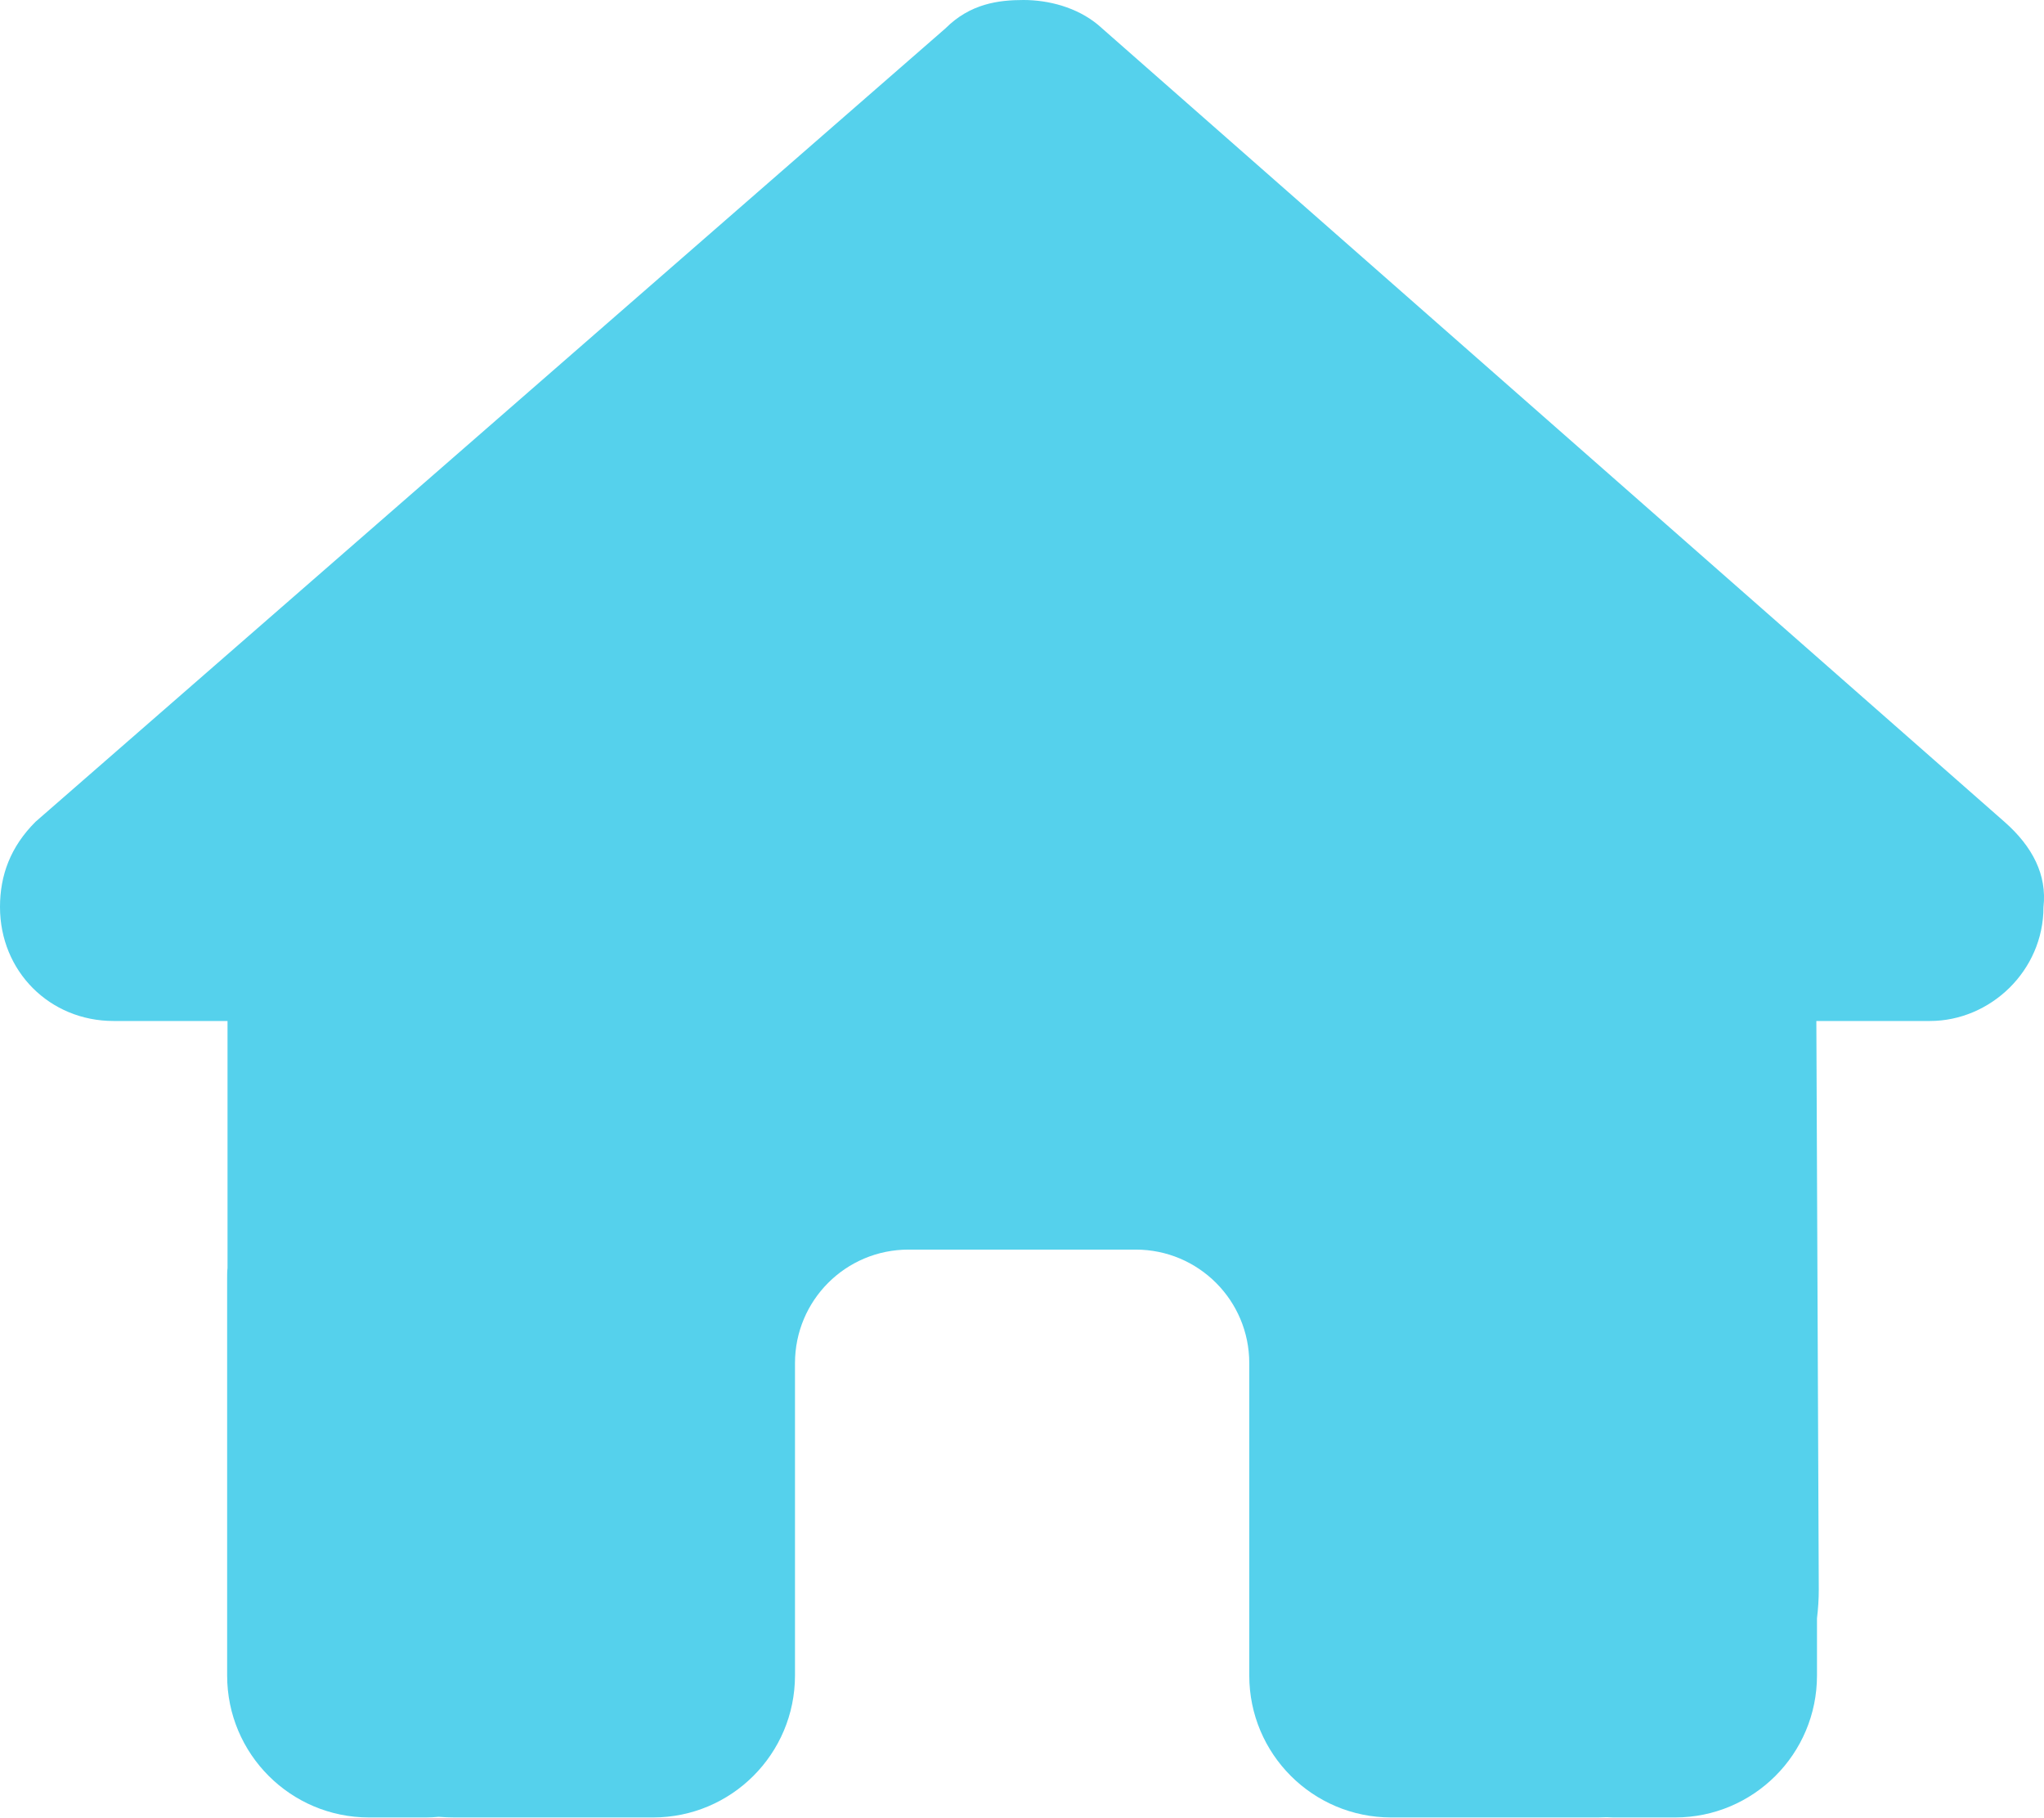
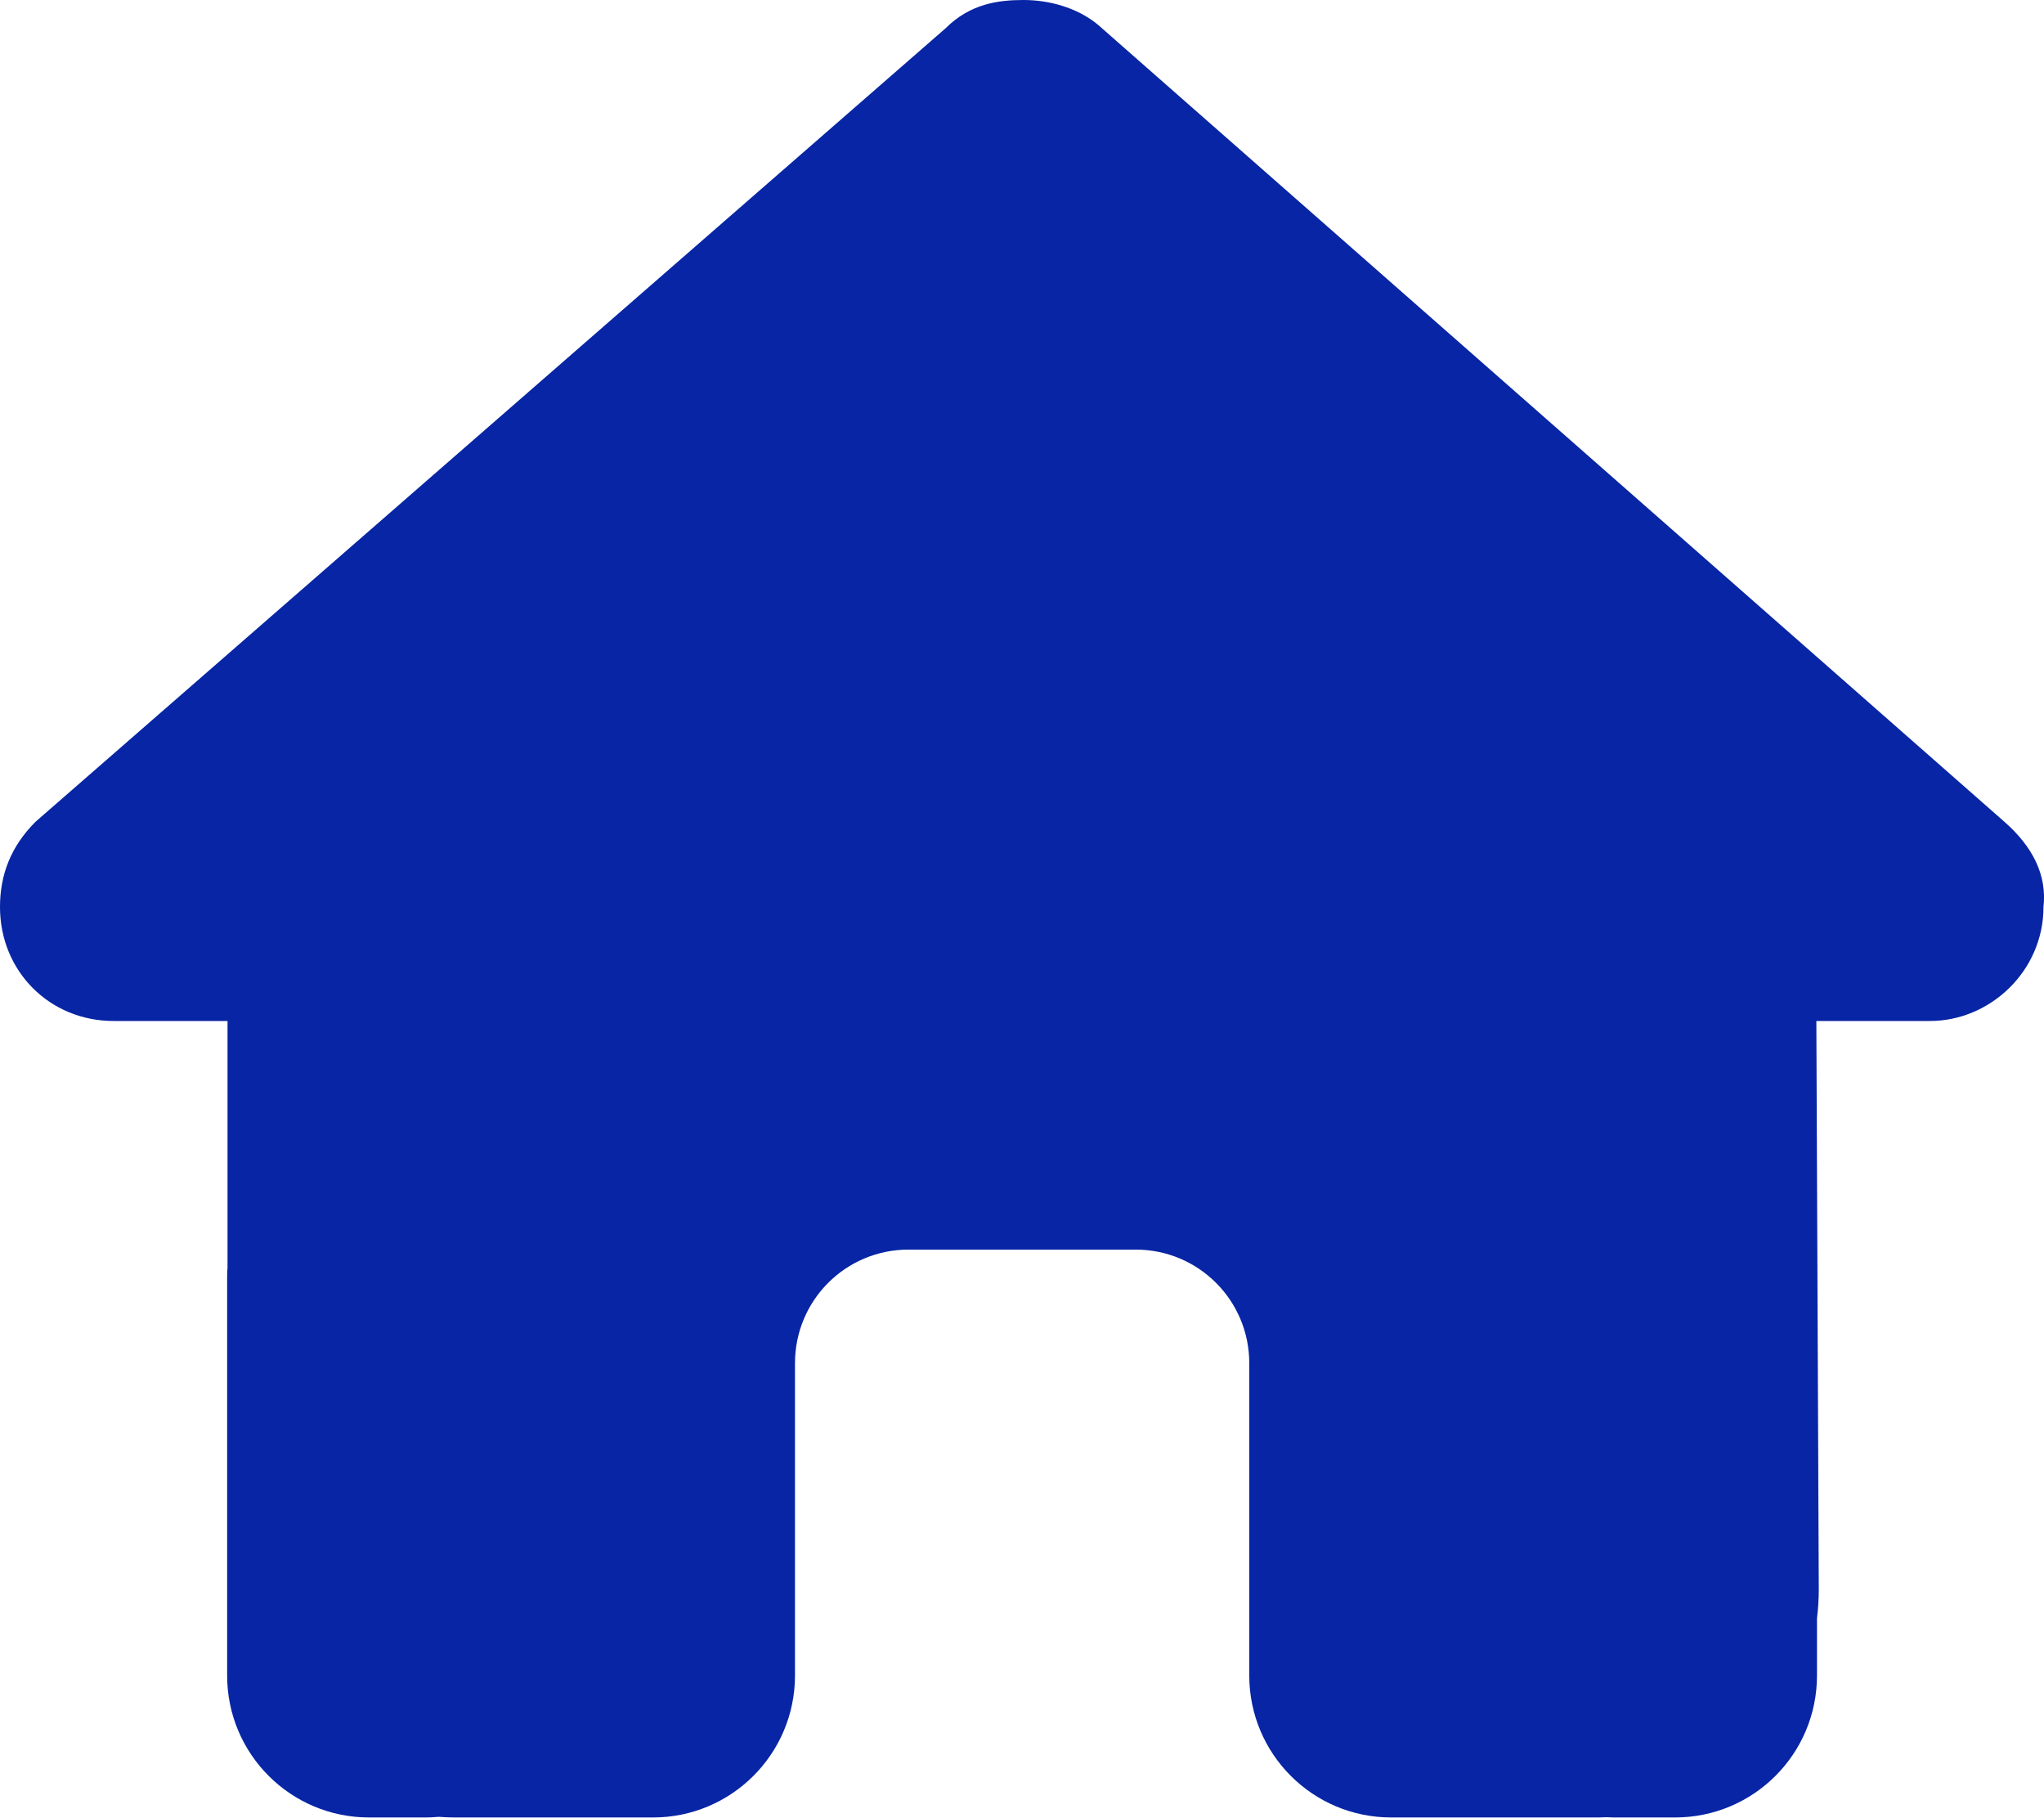
<svg xmlns="http://www.w3.org/2000/svg" viewBox="0 0 16 14.222">
-   <path d="M 15.996 7.098 C 15.996 7.598 15.579 7.99 15.107 7.99 L 14.218 7.99 L 14.237 12.44 C 14.237 12.515 14.232 12.59 14.223 12.665 L 14.223 13.112 C 14.223 13.726 13.726 14.223 13.112 14.223 L 12.668 14.223 C 12.637 14.223 12.607 14.223 12.576 14.221 C 12.537 14.223 12.498 14.223 12.459 14.223 L 11.557 14.223 L 10.89 14.223 C 10.276 14.223 9.779 13.726 9.779 13.112 L 9.779 12.446 L 9.779 10.668 C 9.779 10.176 9.381 9.779 8.89 9.779 L 7.112 9.779 C 6.62 9.779 6.223 10.176 6.223 10.668 L 6.223 12.446 L 6.223 13.112 C 6.223 13.726 5.725 14.223 5.112 14.223 L 4.445 14.223 L 3.559 14.223 C 3.517 14.223 3.475 14.221 3.434 14.218 C 3.4 14.221 3.367 14.223 3.334 14.223 L 2.889 14.223 C 2.275 14.223 1.778 13.726 1.778 13.112 L 1.778 10.001 C 1.778 9.976 1.778 9.948 1.781 9.923 L 1.781 7.99 L 0.889 7.99 C 0.389 7.99 0 7.601 0 7.098 C 0 6.848 0.083 6.626 0.278 6.431 L 7.401 0.222 C 7.595 0.028 7.817 0 8.012 0 C 8.206 0 8.428 0.056 8.595 0.194 L 15.69 6.431 C 15.912 6.626 16.024 6.848 15.996 7.098 Z" style="fill: rgb(85, 209, 236);" />
+   <path d="M 15.996 7.098 C 15.996 7.598 15.579 7.99 15.107 7.99 L 14.218 7.99 L 14.237 12.44 C 14.237 12.515 14.232 12.59 14.223 12.665 L 14.223 13.112 C 14.223 13.726 13.726 14.223 13.112 14.223 L 12.668 14.223 C 12.637 14.223 12.607 14.223 12.576 14.221 C 12.537 14.223 12.498 14.223 12.459 14.223 L 11.557 14.223 L 10.89 14.223 C 10.276 14.223 9.779 13.726 9.779 13.112 L 9.779 12.446 L 9.779 10.668 C 9.779 10.176 9.381 9.779 8.89 9.779 L 7.112 9.779 C 6.62 9.779 6.223 10.176 6.223 10.668 L 6.223 12.446 L 6.223 13.112 C 6.223 13.726 5.725 14.223 5.112 14.223 L 4.445 14.223 L 3.559 14.223 C 3.517 14.223 3.475 14.221 3.434 14.218 C 3.4 14.221 3.367 14.223 3.334 14.223 L 2.889 14.223 C 2.275 14.223 1.778 13.726 1.778 13.112 L 1.778 10.001 C 1.778 9.976 1.778 9.948 1.781 9.923 L 1.781 7.99 L 0.889 7.99 C 0.389 7.99 0 7.601 0 7.098 C 0 6.848 0.083 6.626 0.278 6.431 L 7.401 0.222 C 7.595 0.028 7.817 0 8.012 0 C 8.206 0 8.428 0.056 8.595 0.194 L 15.69 6.431 C 15.912 6.626 16.024 6.848 15.996 7.098 Z" style="fill: rgb(7, 37, 164);" />
</svg>
